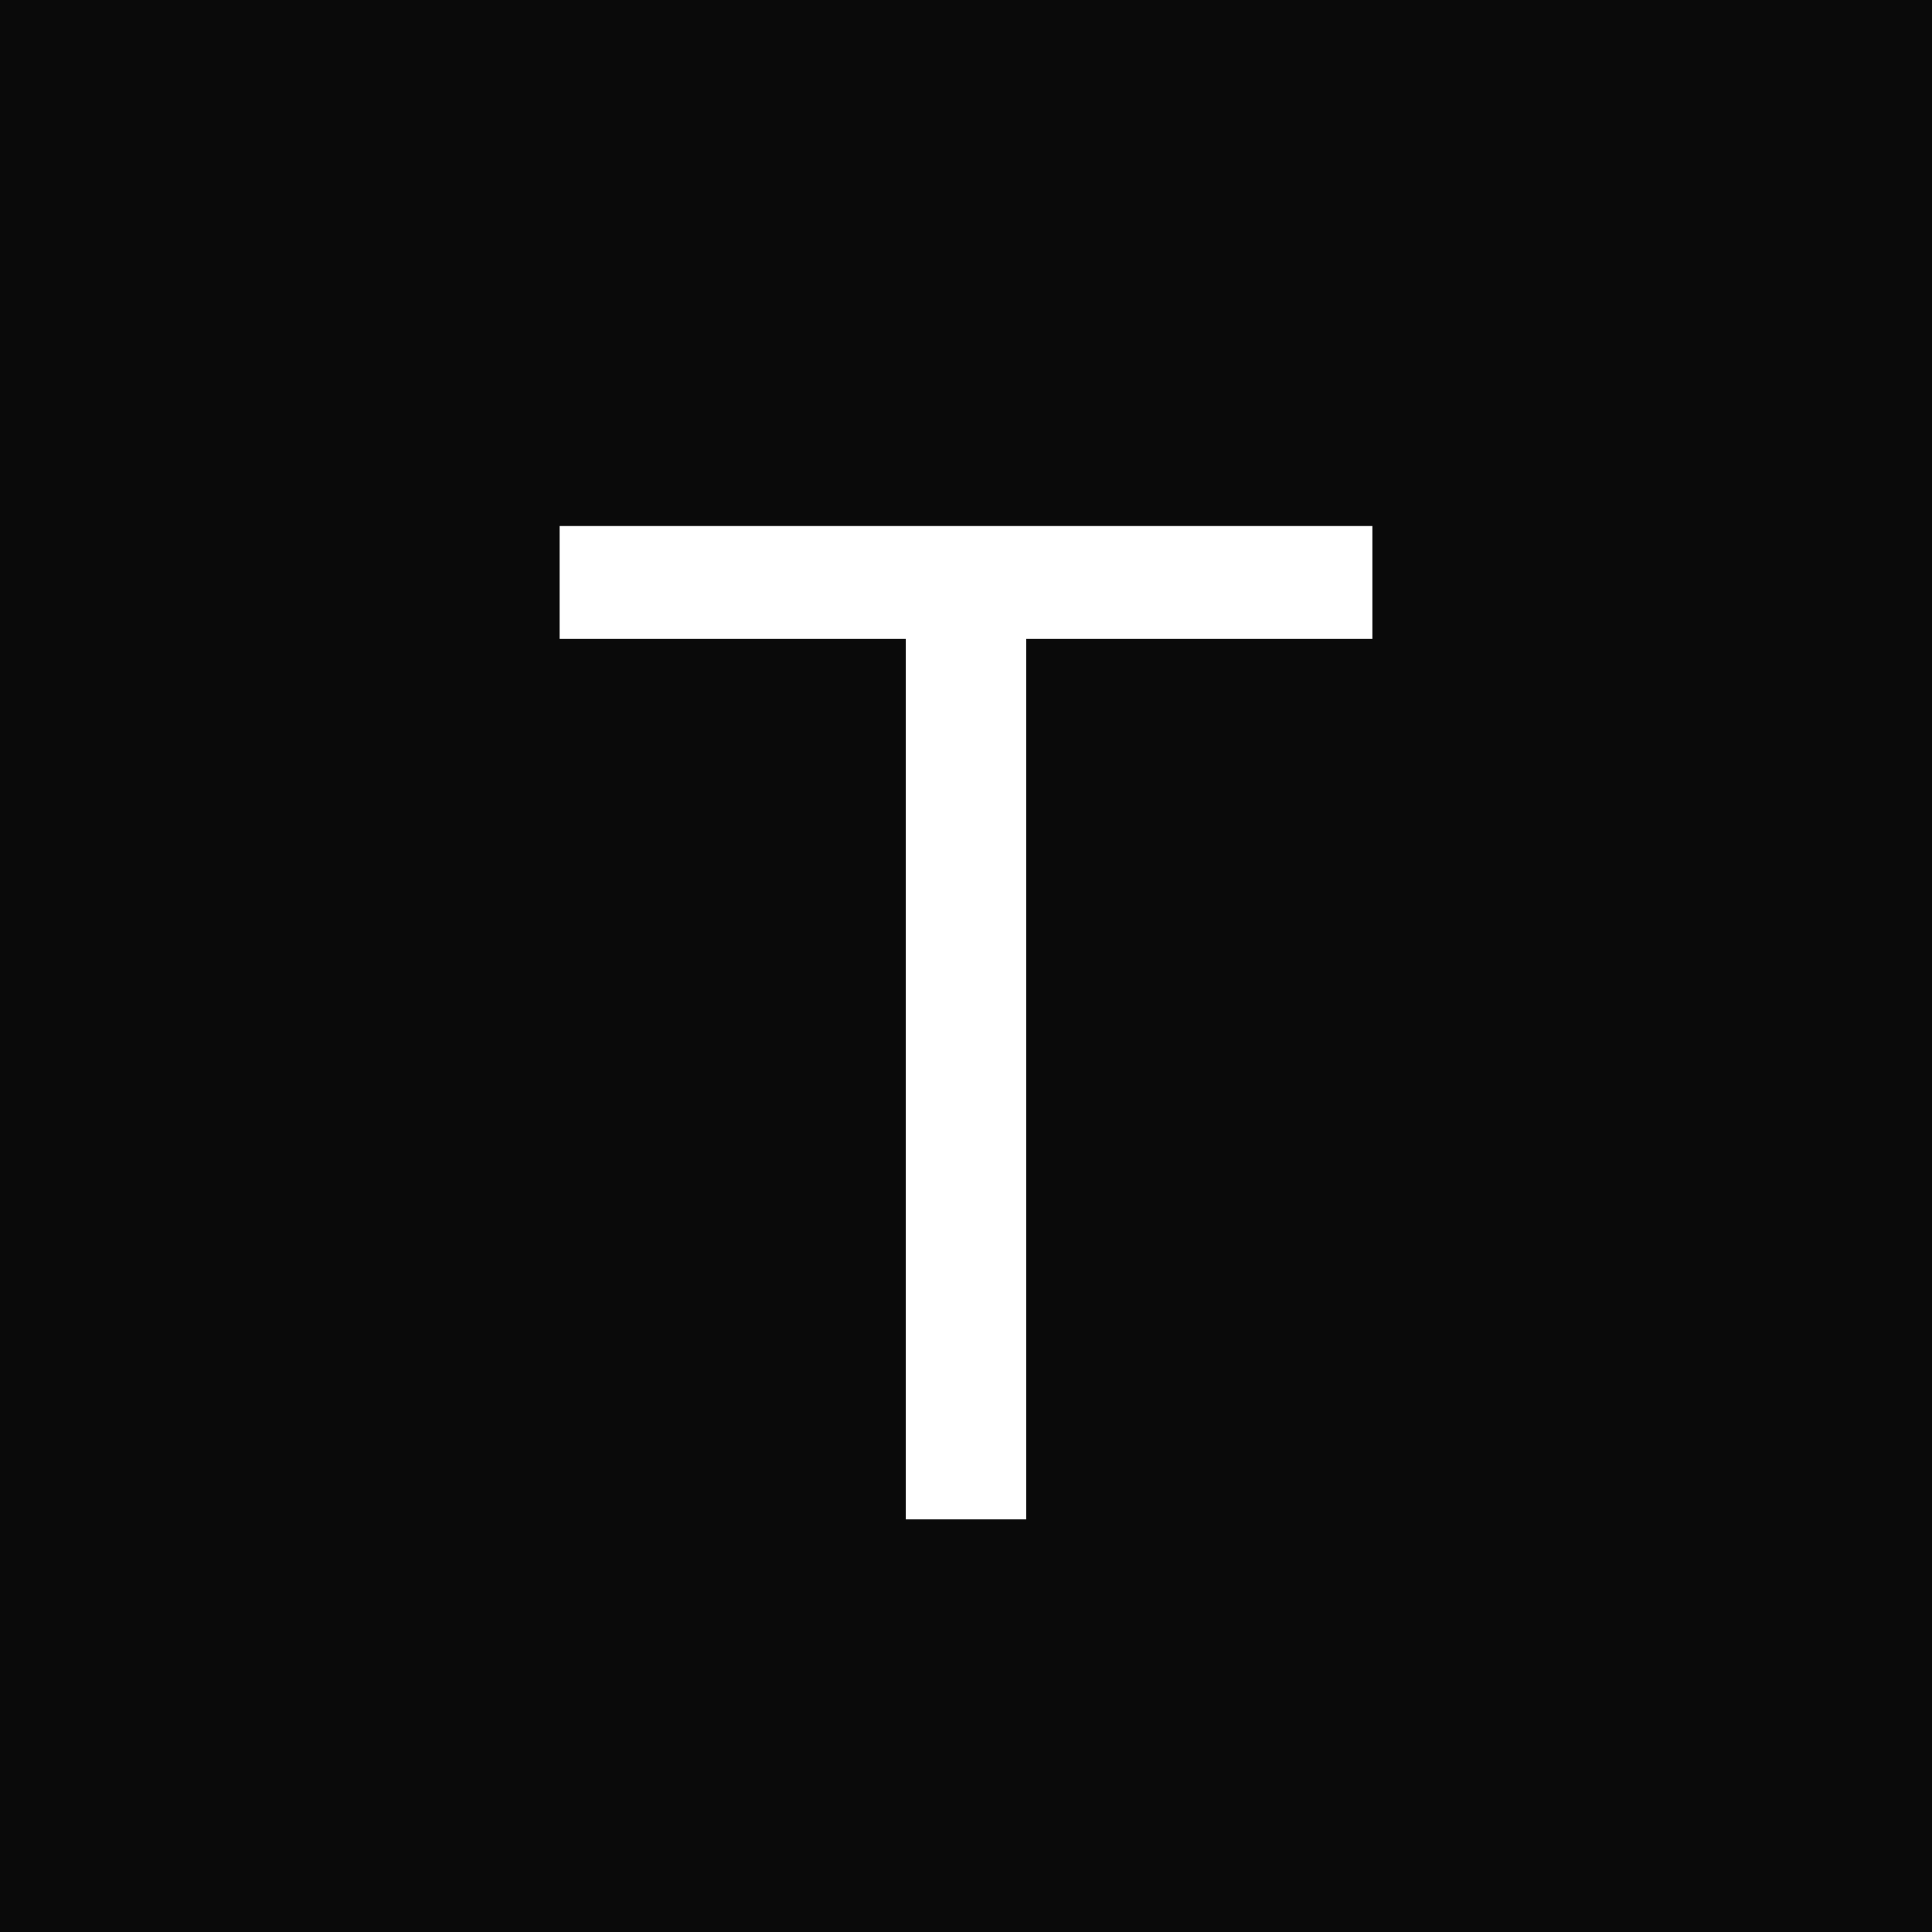
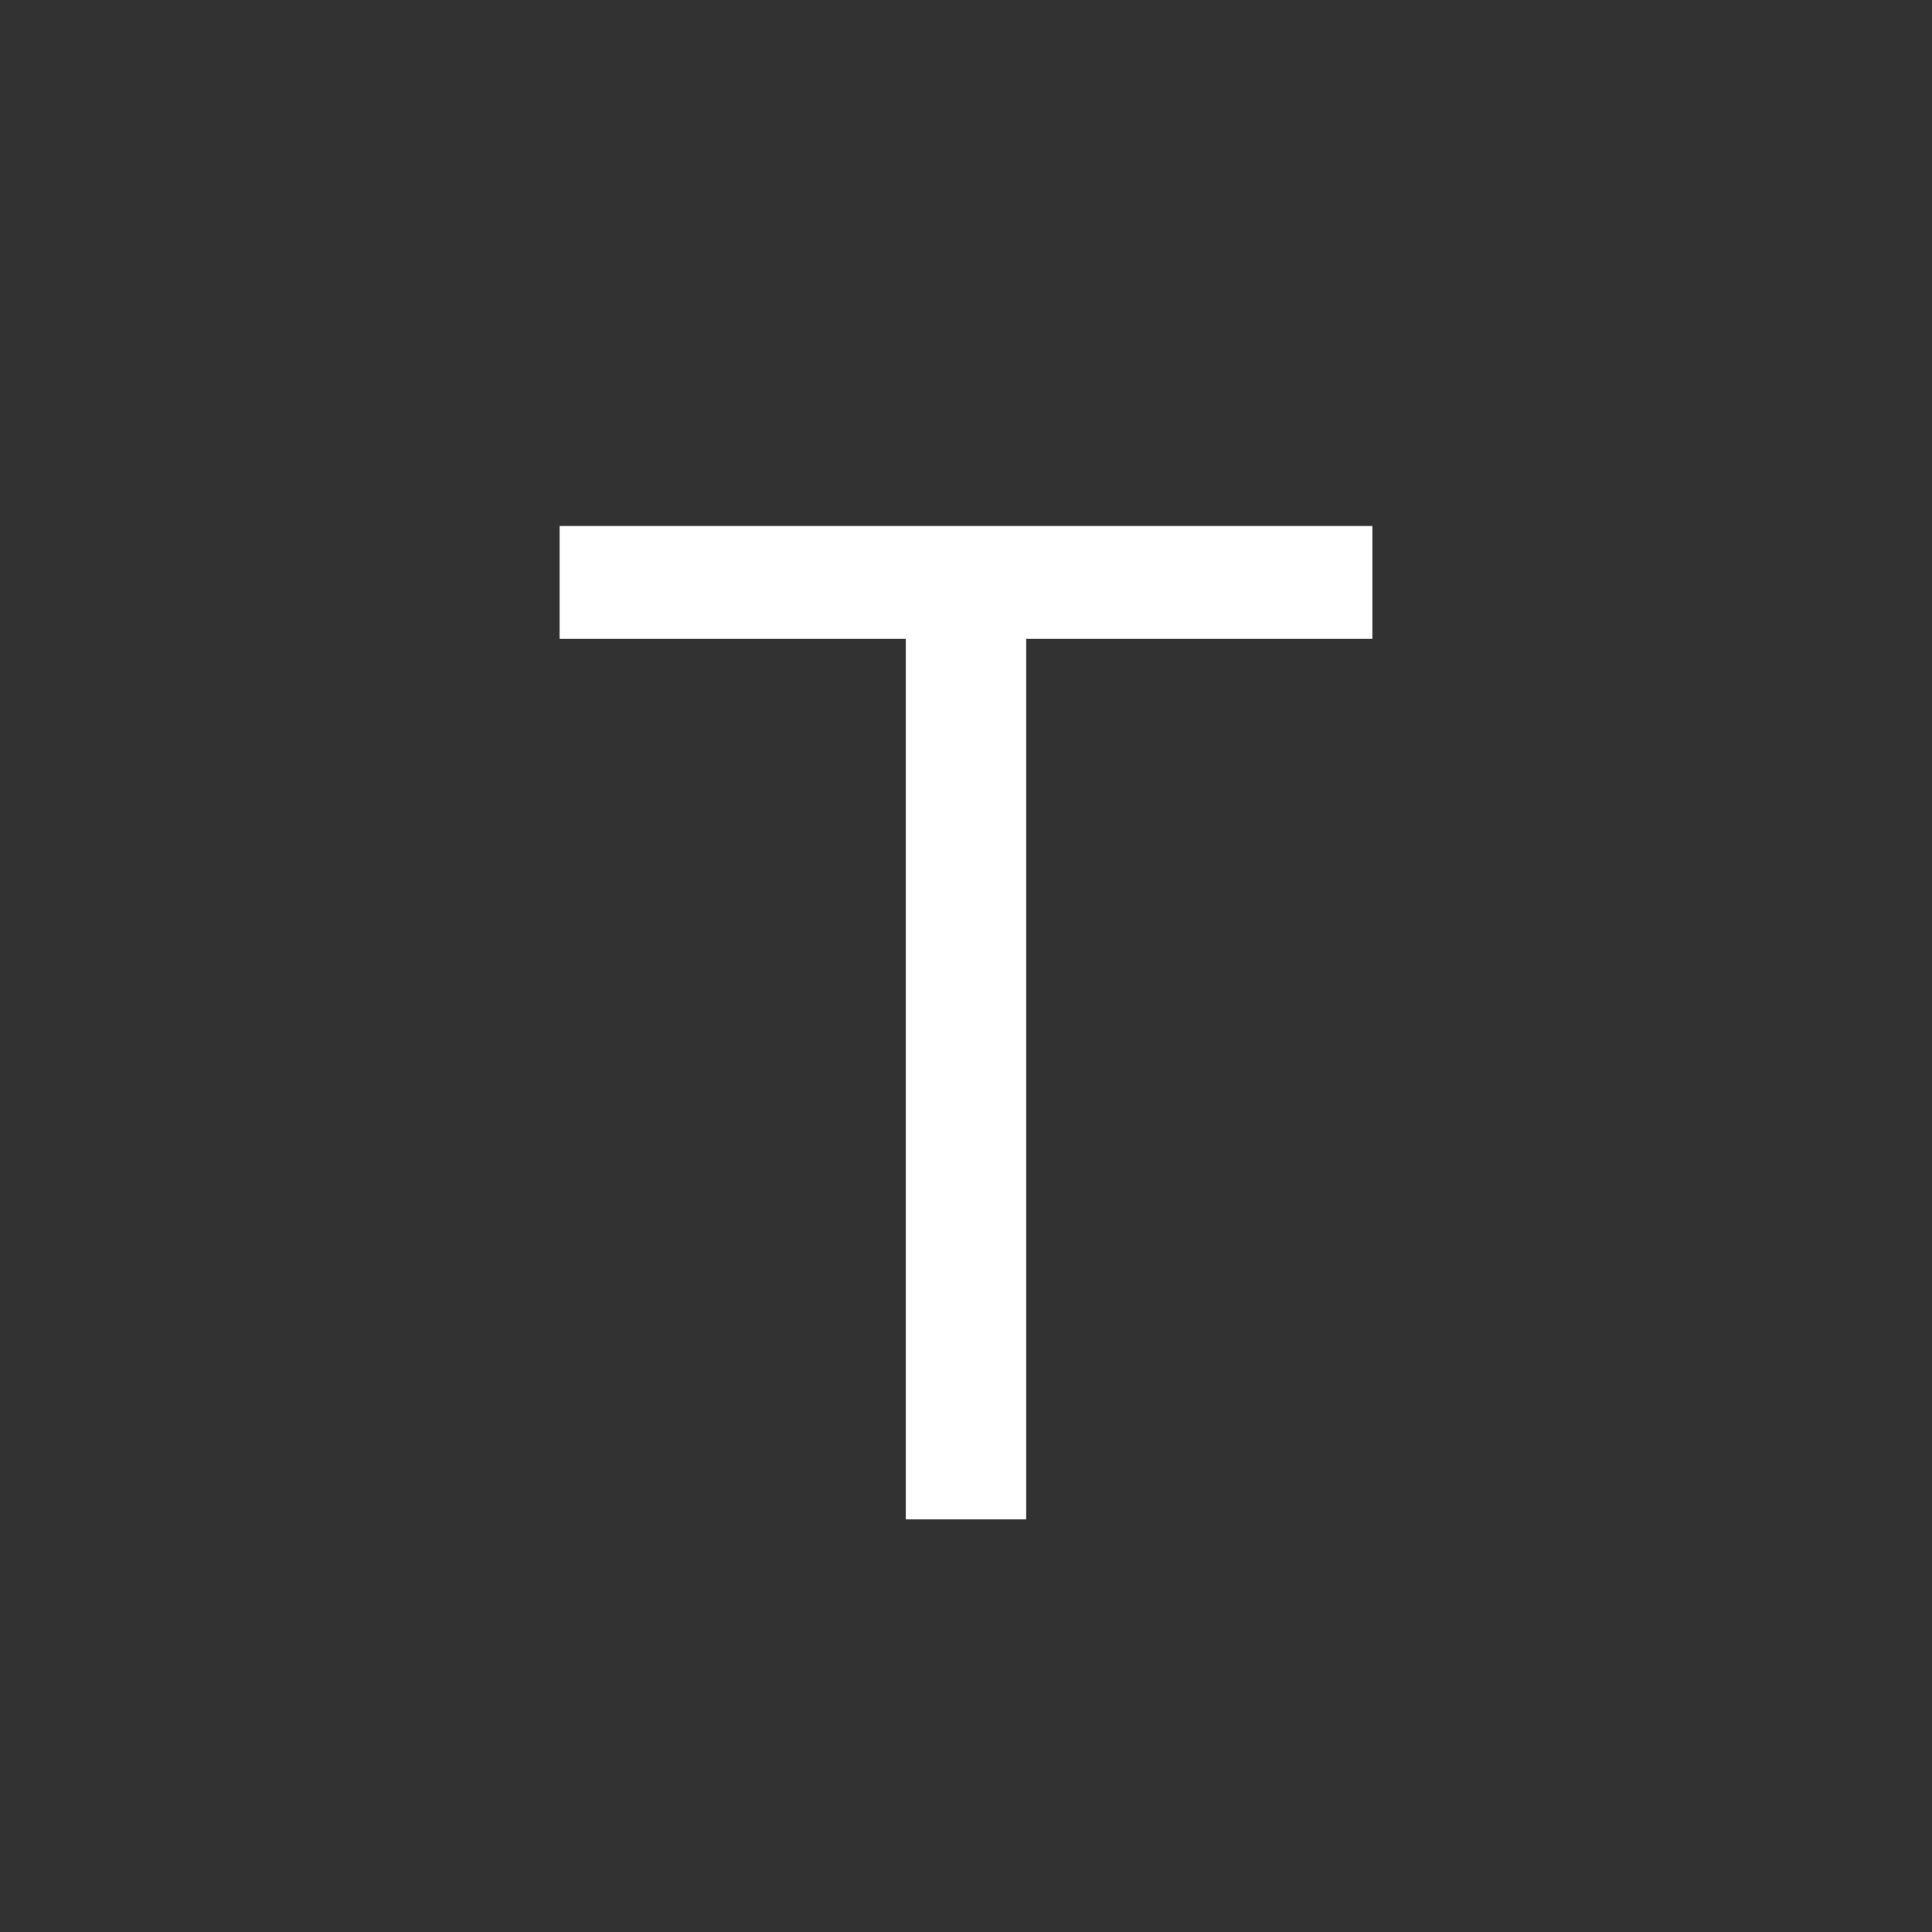
<svg xmlns="http://www.w3.org/2000/svg" xml:space="preserve" stroke-miterlimit="10" style="fill-rule:nonzero;clip-rule:evenodd;stroke-linecap:round;stroke-linejoin:round" viewBox="0 0 1024 1024">
-   <path fill="#0a0a0a" d="M0 0h1024v1024H0V0Z" />
+   <path fill="#323232" d="M0 0h1024v1024H0V0Z" />
  <path fill="#fff" d="M727.389 278.8v59.83h-183.48v466.676h-63.818V338.63h-183.48V278.8h430.778Z" />
</svg>
